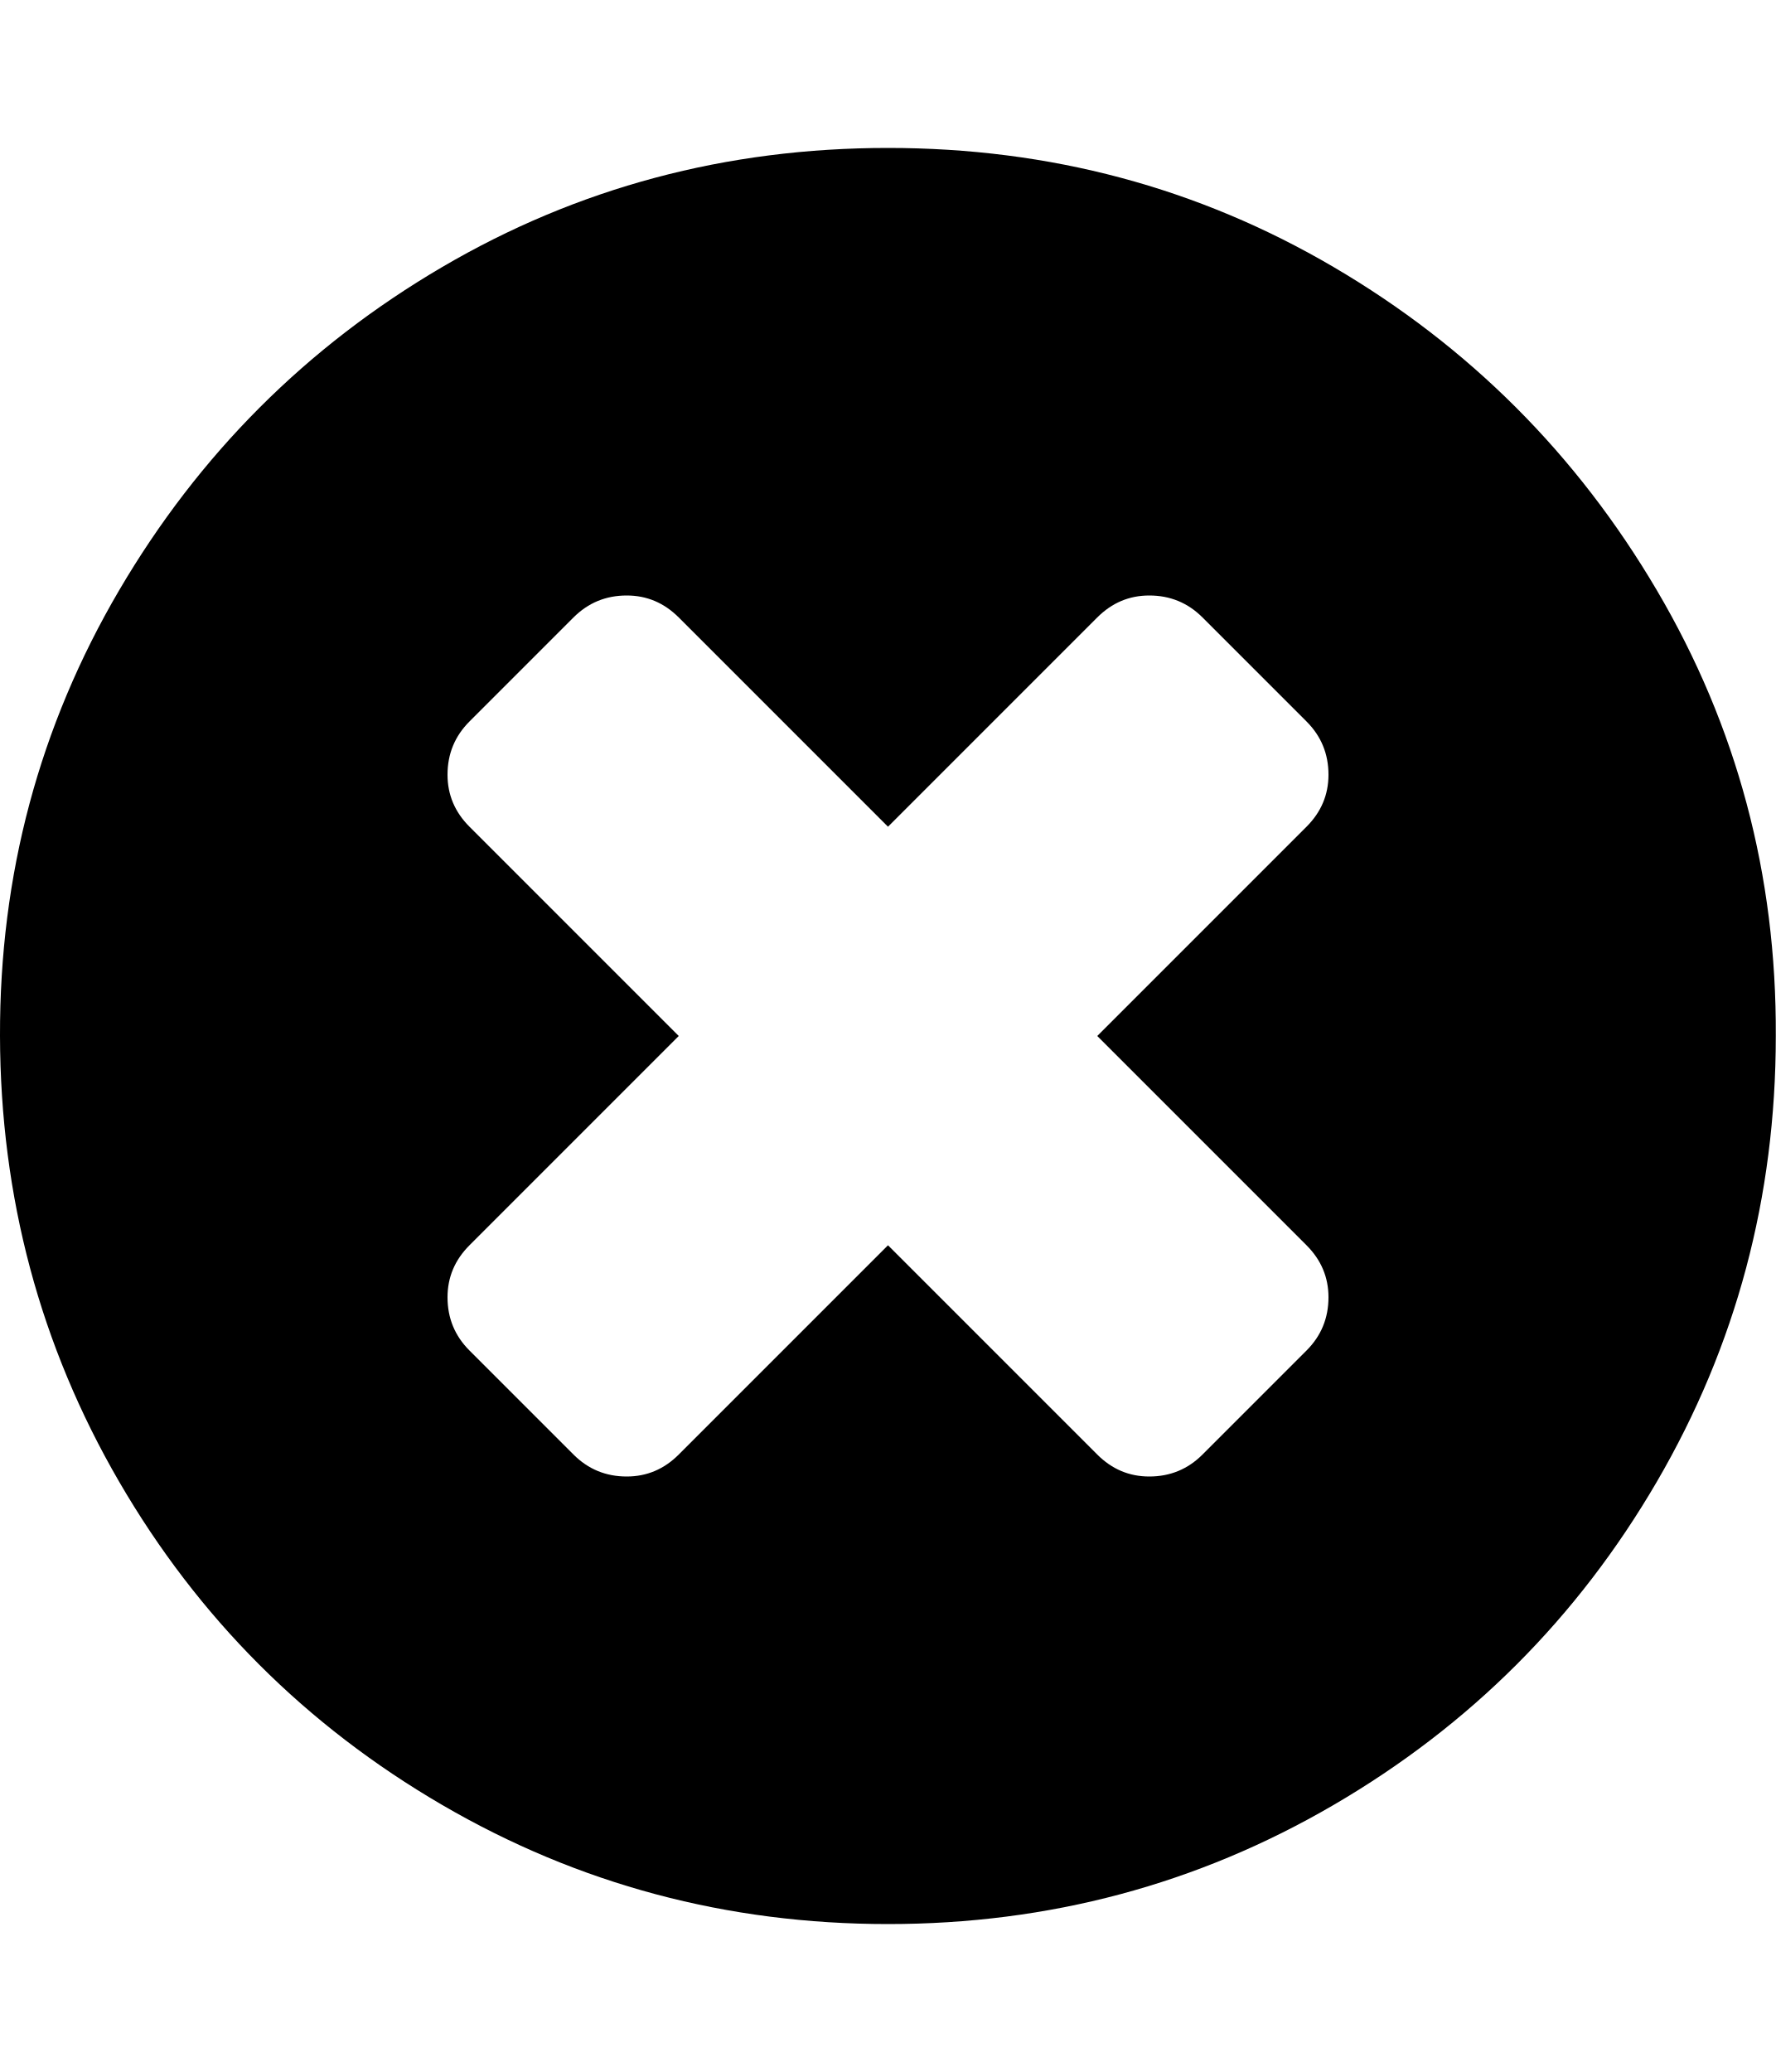
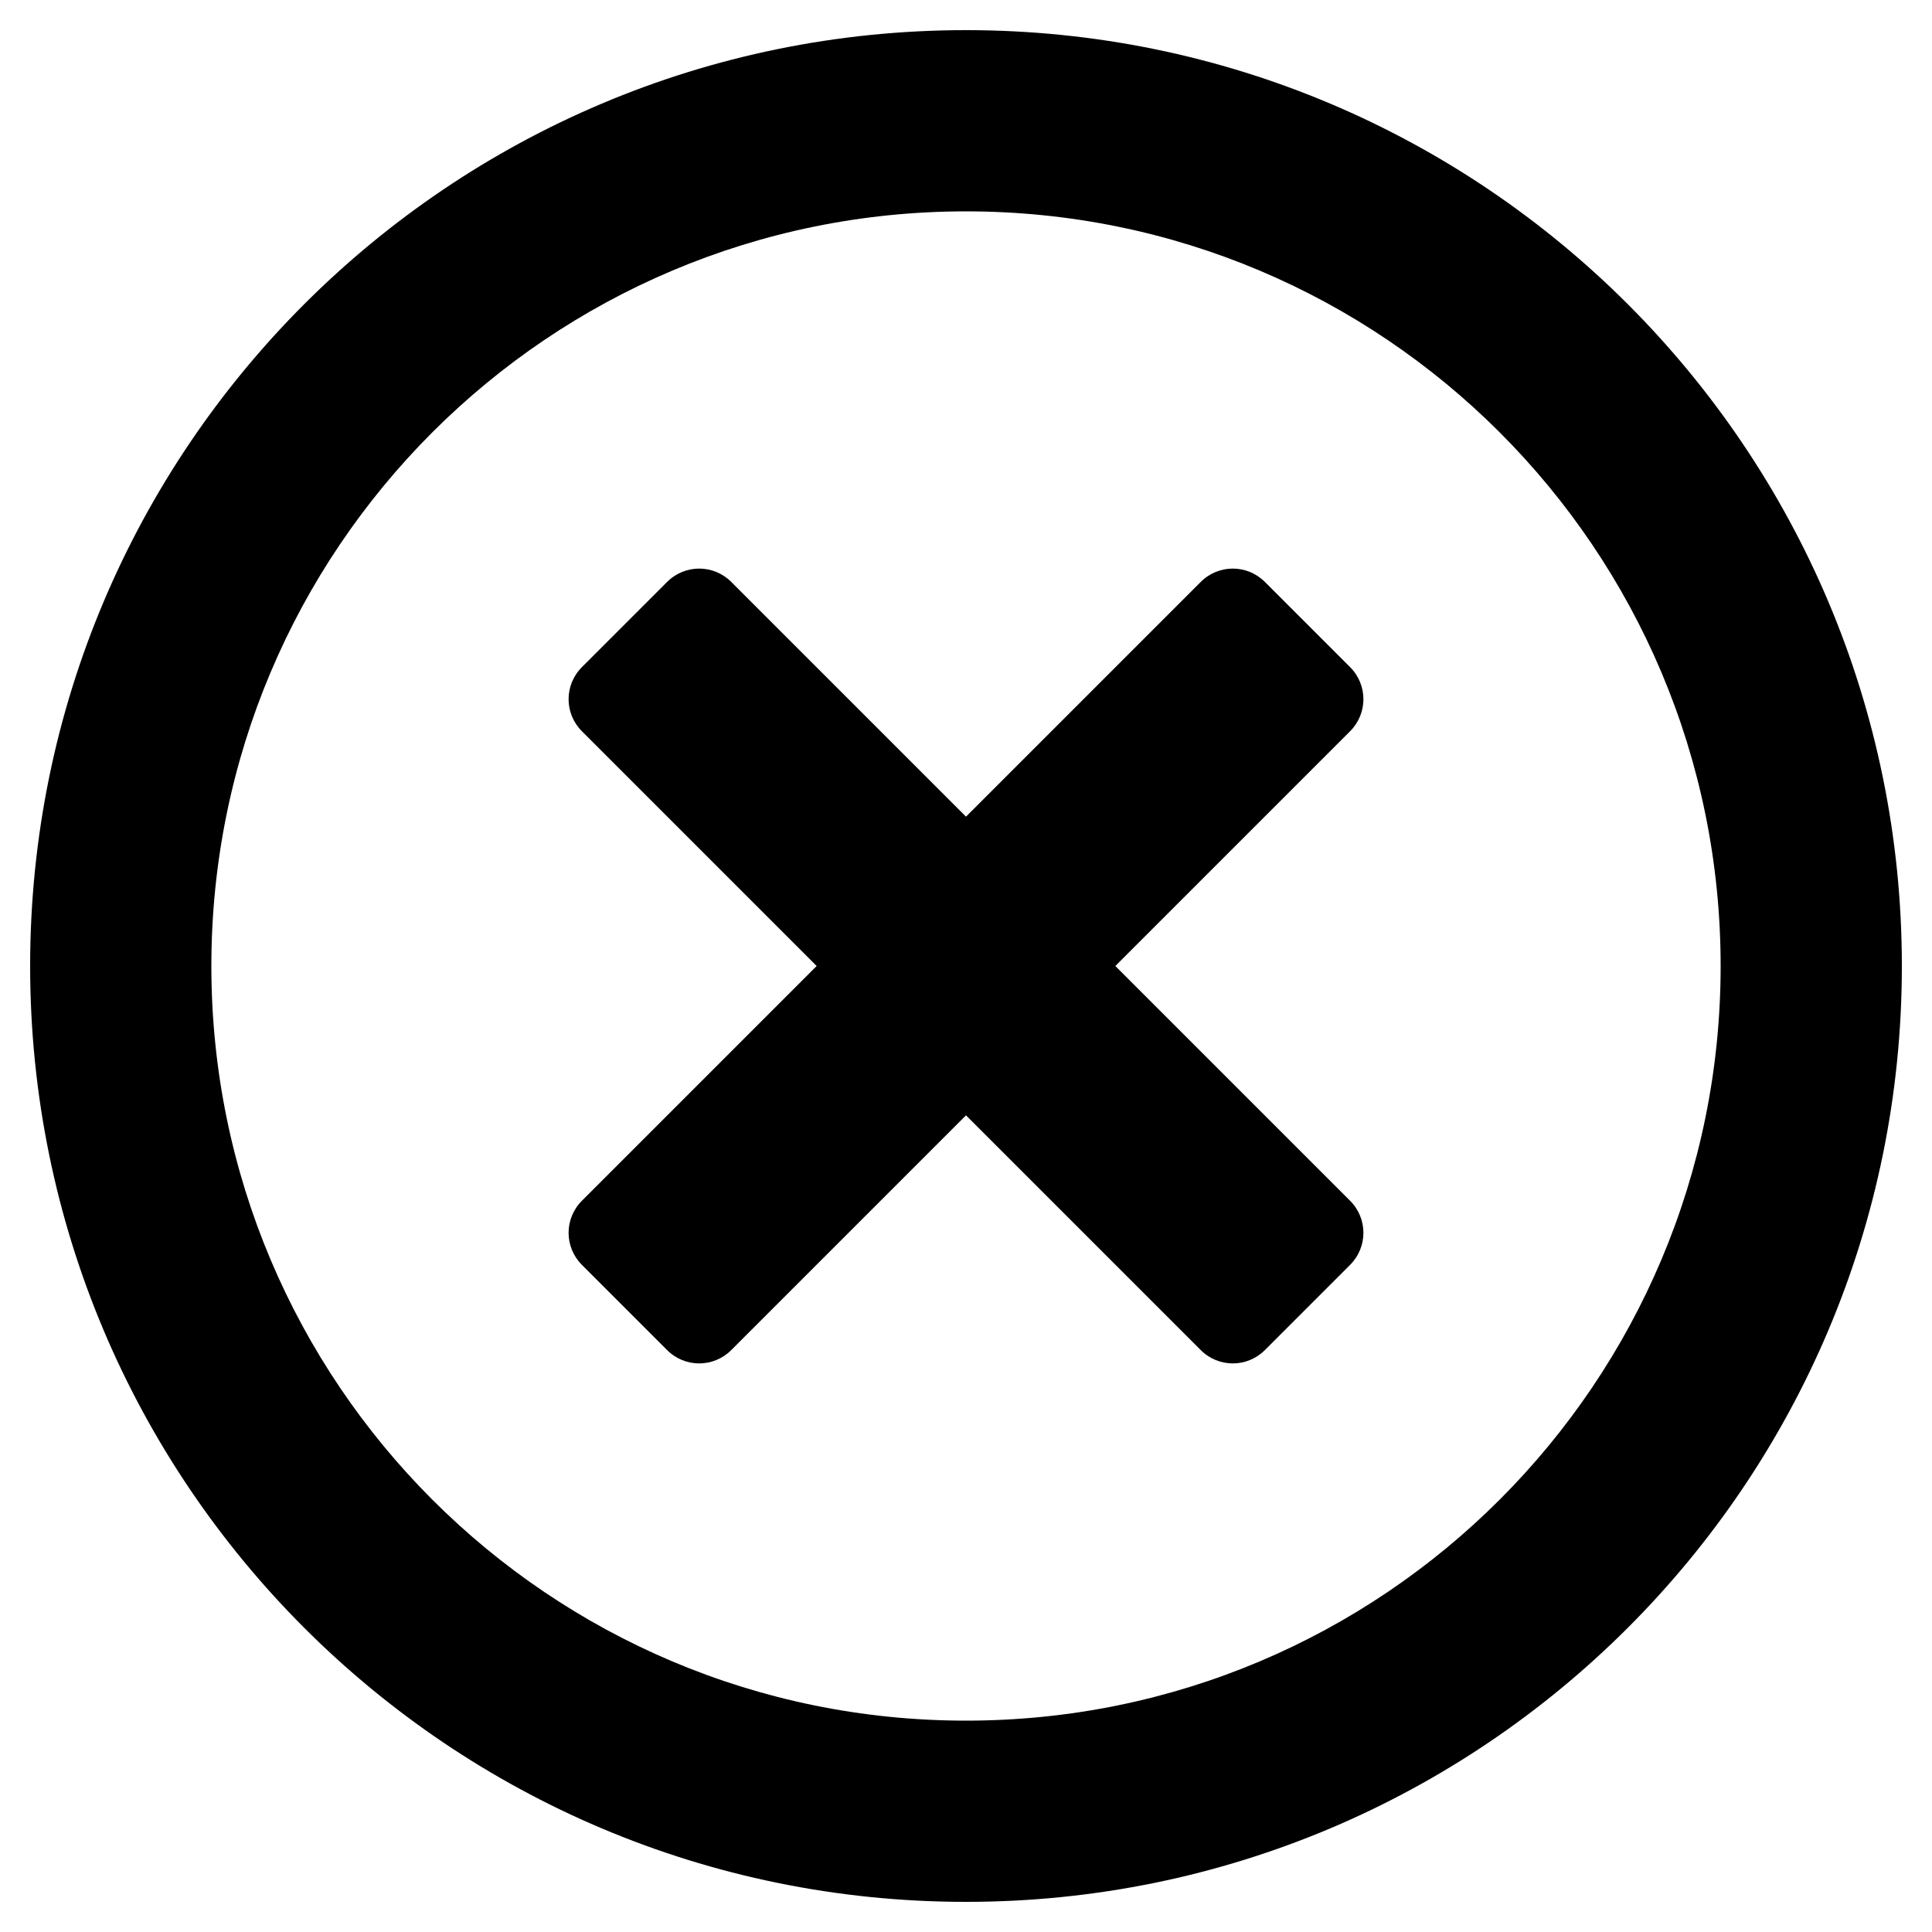
- <svg xmlns="http://www.w3.org/2000/svg" height="1000" width="857.1">
-   <path d="M641.2 626.1q0 -14.5 -10.6 -25.1l-101 -101 101 -101q10.6 -10.6 10.6 -25.1 0 -15.1 -10.6 -25.7L580.4 298q-10.6 -10.6 -25.7 -10.6 -14.5 0 -25.1 10.6l-101 101 -101 -101Q317 287.4 302.5 287.4q-15.1 0 -25.7 10.6l-50.2 50.2Q216 358.8 216 373.9q0 14.5 10.6 25.1l101 101 -101 101Q216 611.6 216 626.1q0 15.1 10.6 25.7l50.2 50.2q10.6 10.6 25.7 10.6 14.5 0 25.1 -10.6l101 -101 101 101q10.6 10.6 25.1 10.6 15.1 0 25.7 -10.6l50.2 -50.2q10.6 -10.6 10.6 -25.7zM857.1 500q0 116.6 -57.4 215.1t-156 156 -215.1 57.5T213.4 871.1 57.5 715.1 0 500 57.5 284.9t155.9 -156T428.6 71.4t215.1 57.5 156 156T857.1 500z" />
+ <svg xmlns="http://www.w3.org/2000/svg" height="1000" width="1000">
+   <path d="M500 15.6C232.4 15.6 15.6 232.4 15.6 500S232.4 984.4 500 984.4 984.4 767.6 984.4 500 767.6 15.6 500 15.6zm0 875C284.2 890.6 109.4 715.8 109.4 500S284.2 109.4 500 109.4 890.6 284.2 890.6 500 715.8 890.6 500 890.6zM698.8 378.5L577.3 500l121.5 121.5c9.2 9.2 9.2 24 0 33.2l-44.1 44.1c-9.2 9.2 -24 9.2 -33.2 0L500 577.3 378.5 698.8c-9.2 9.2 -24 9.2 -33.2 0l-44.1 -44.1c-9.2 -9.2 -9.2 -24 0 -33.2L422.7 500 301.2 378.5c-9.2 -9.2 -9.2 -24 0 -33.2l44.1 -44.1c9.2 -9.2 24 -9.2 33.2 0L500 422.7 621.5 301.2c9.2 -9.2 24 -9.2 33.2 0l44.1 44.1c9.2 9.2 9.2 24 0 33.2z" />
</svg>
